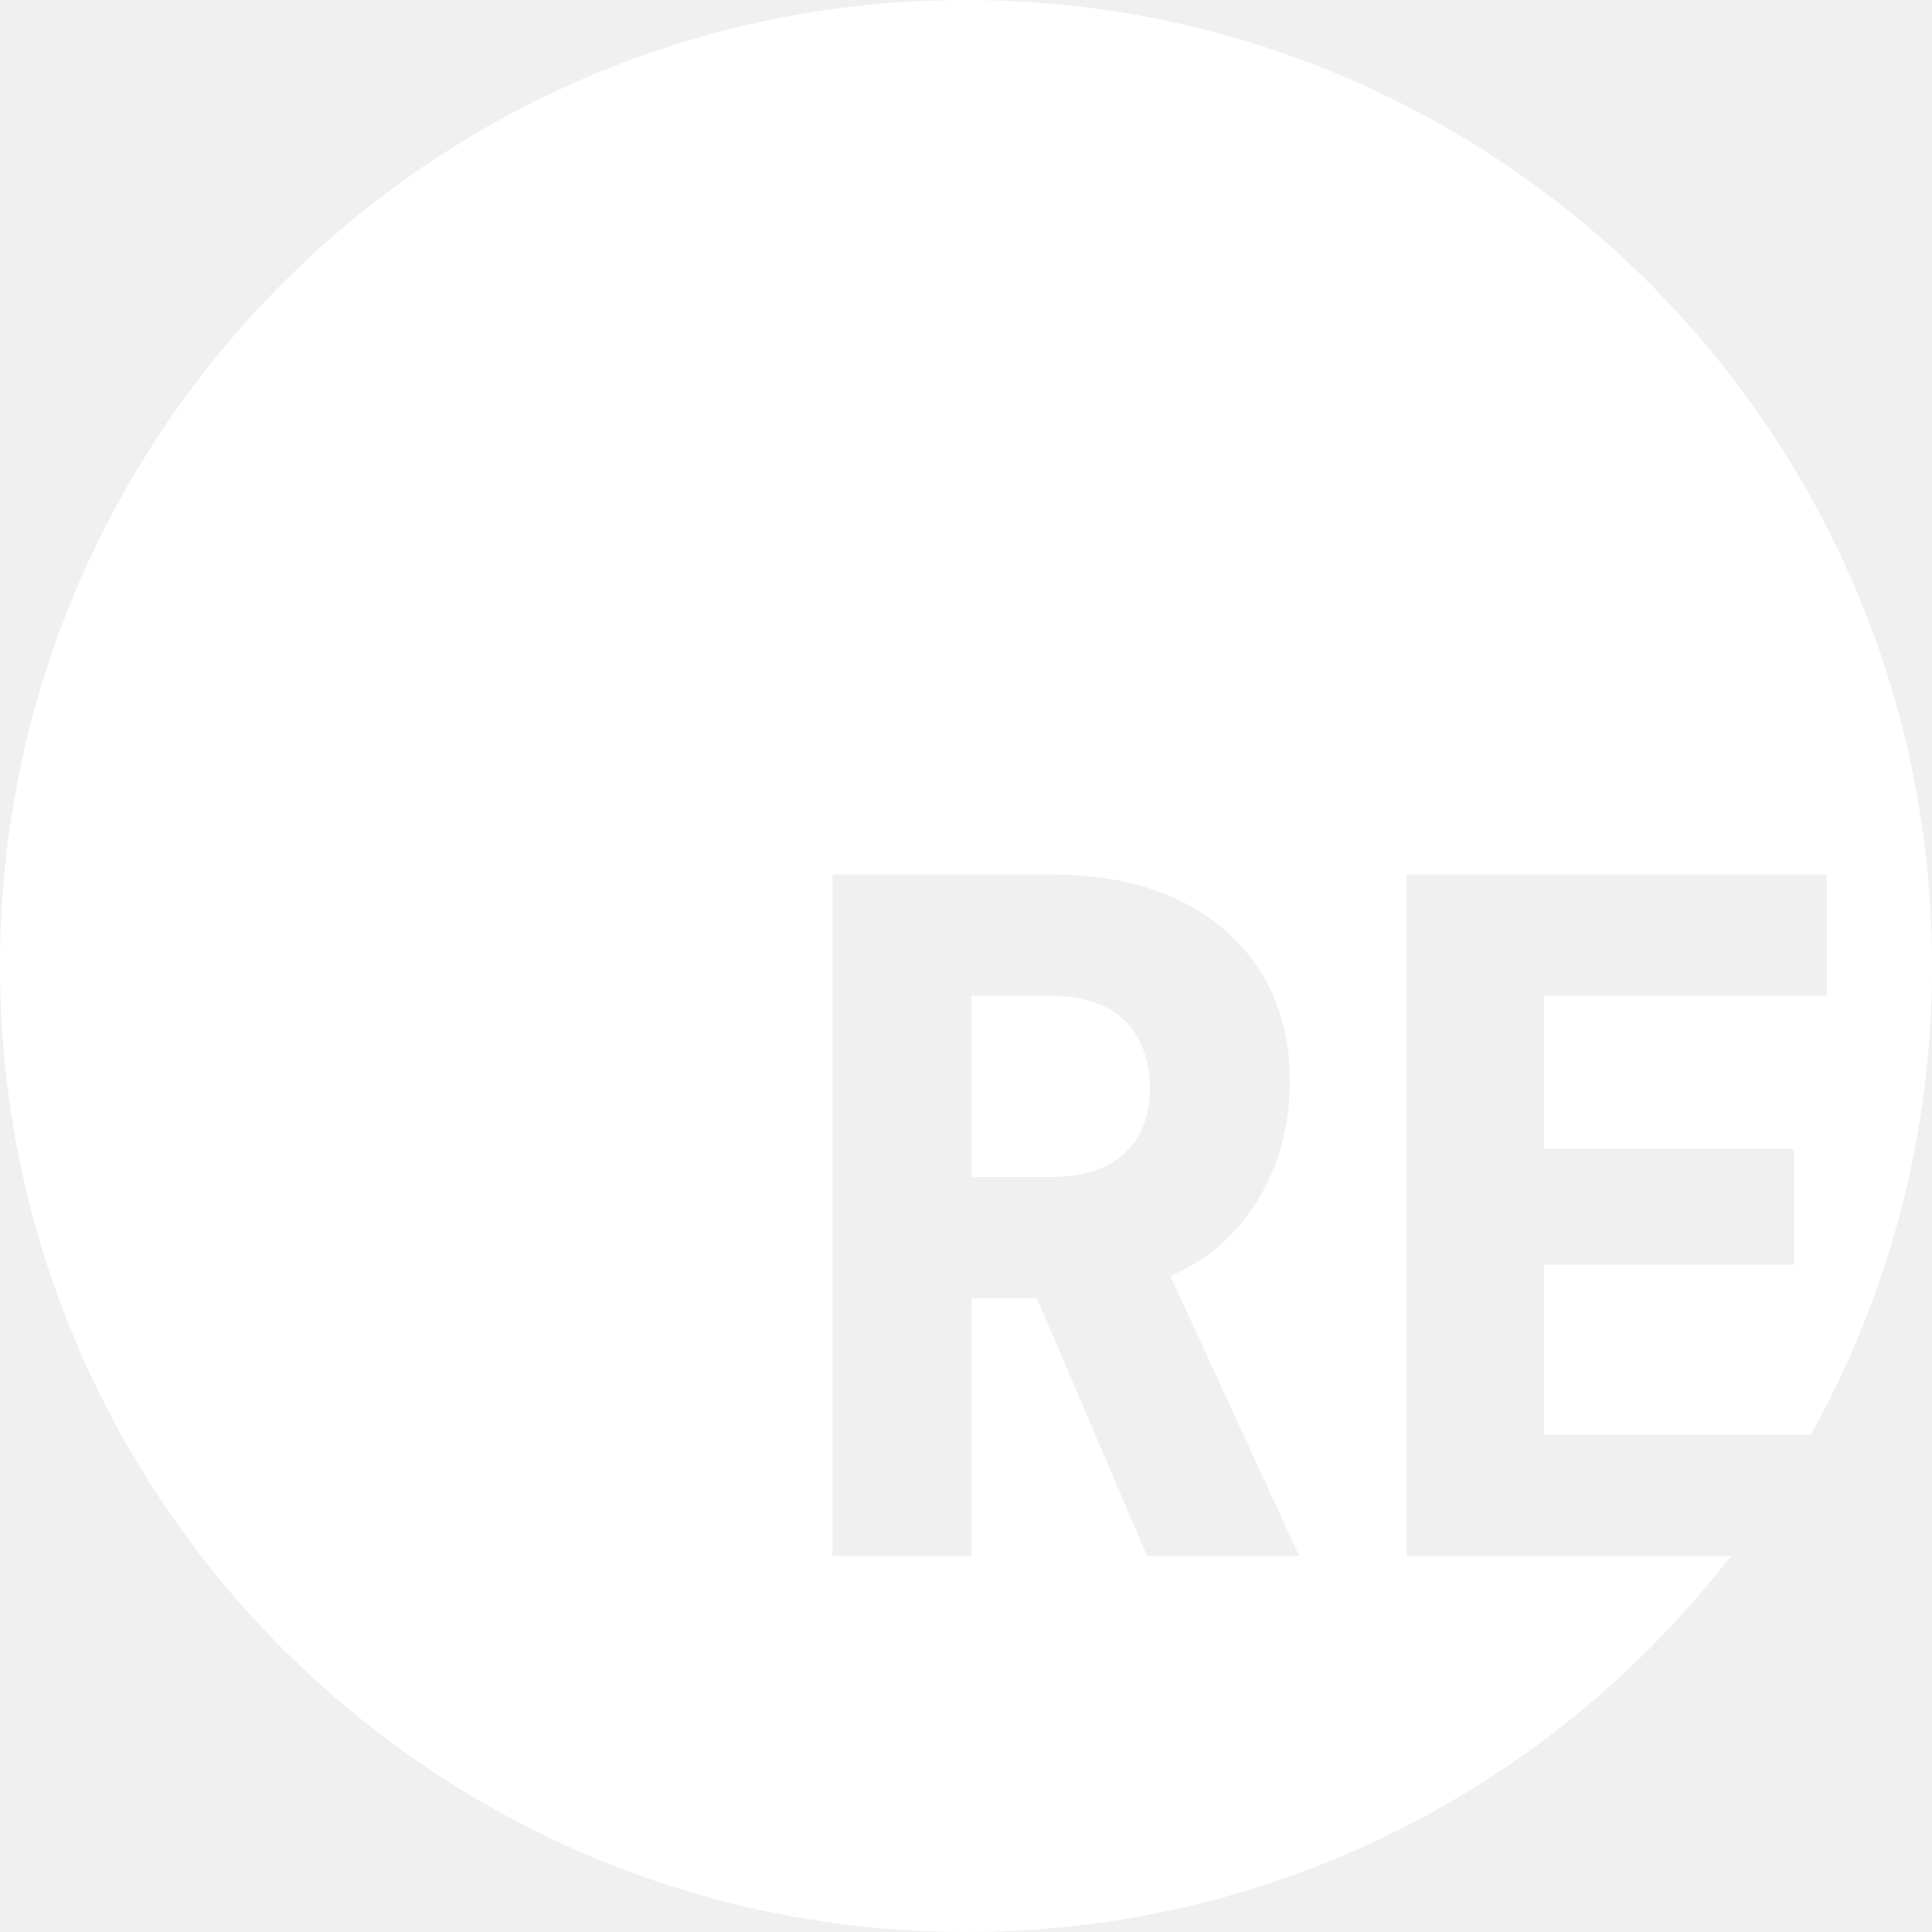
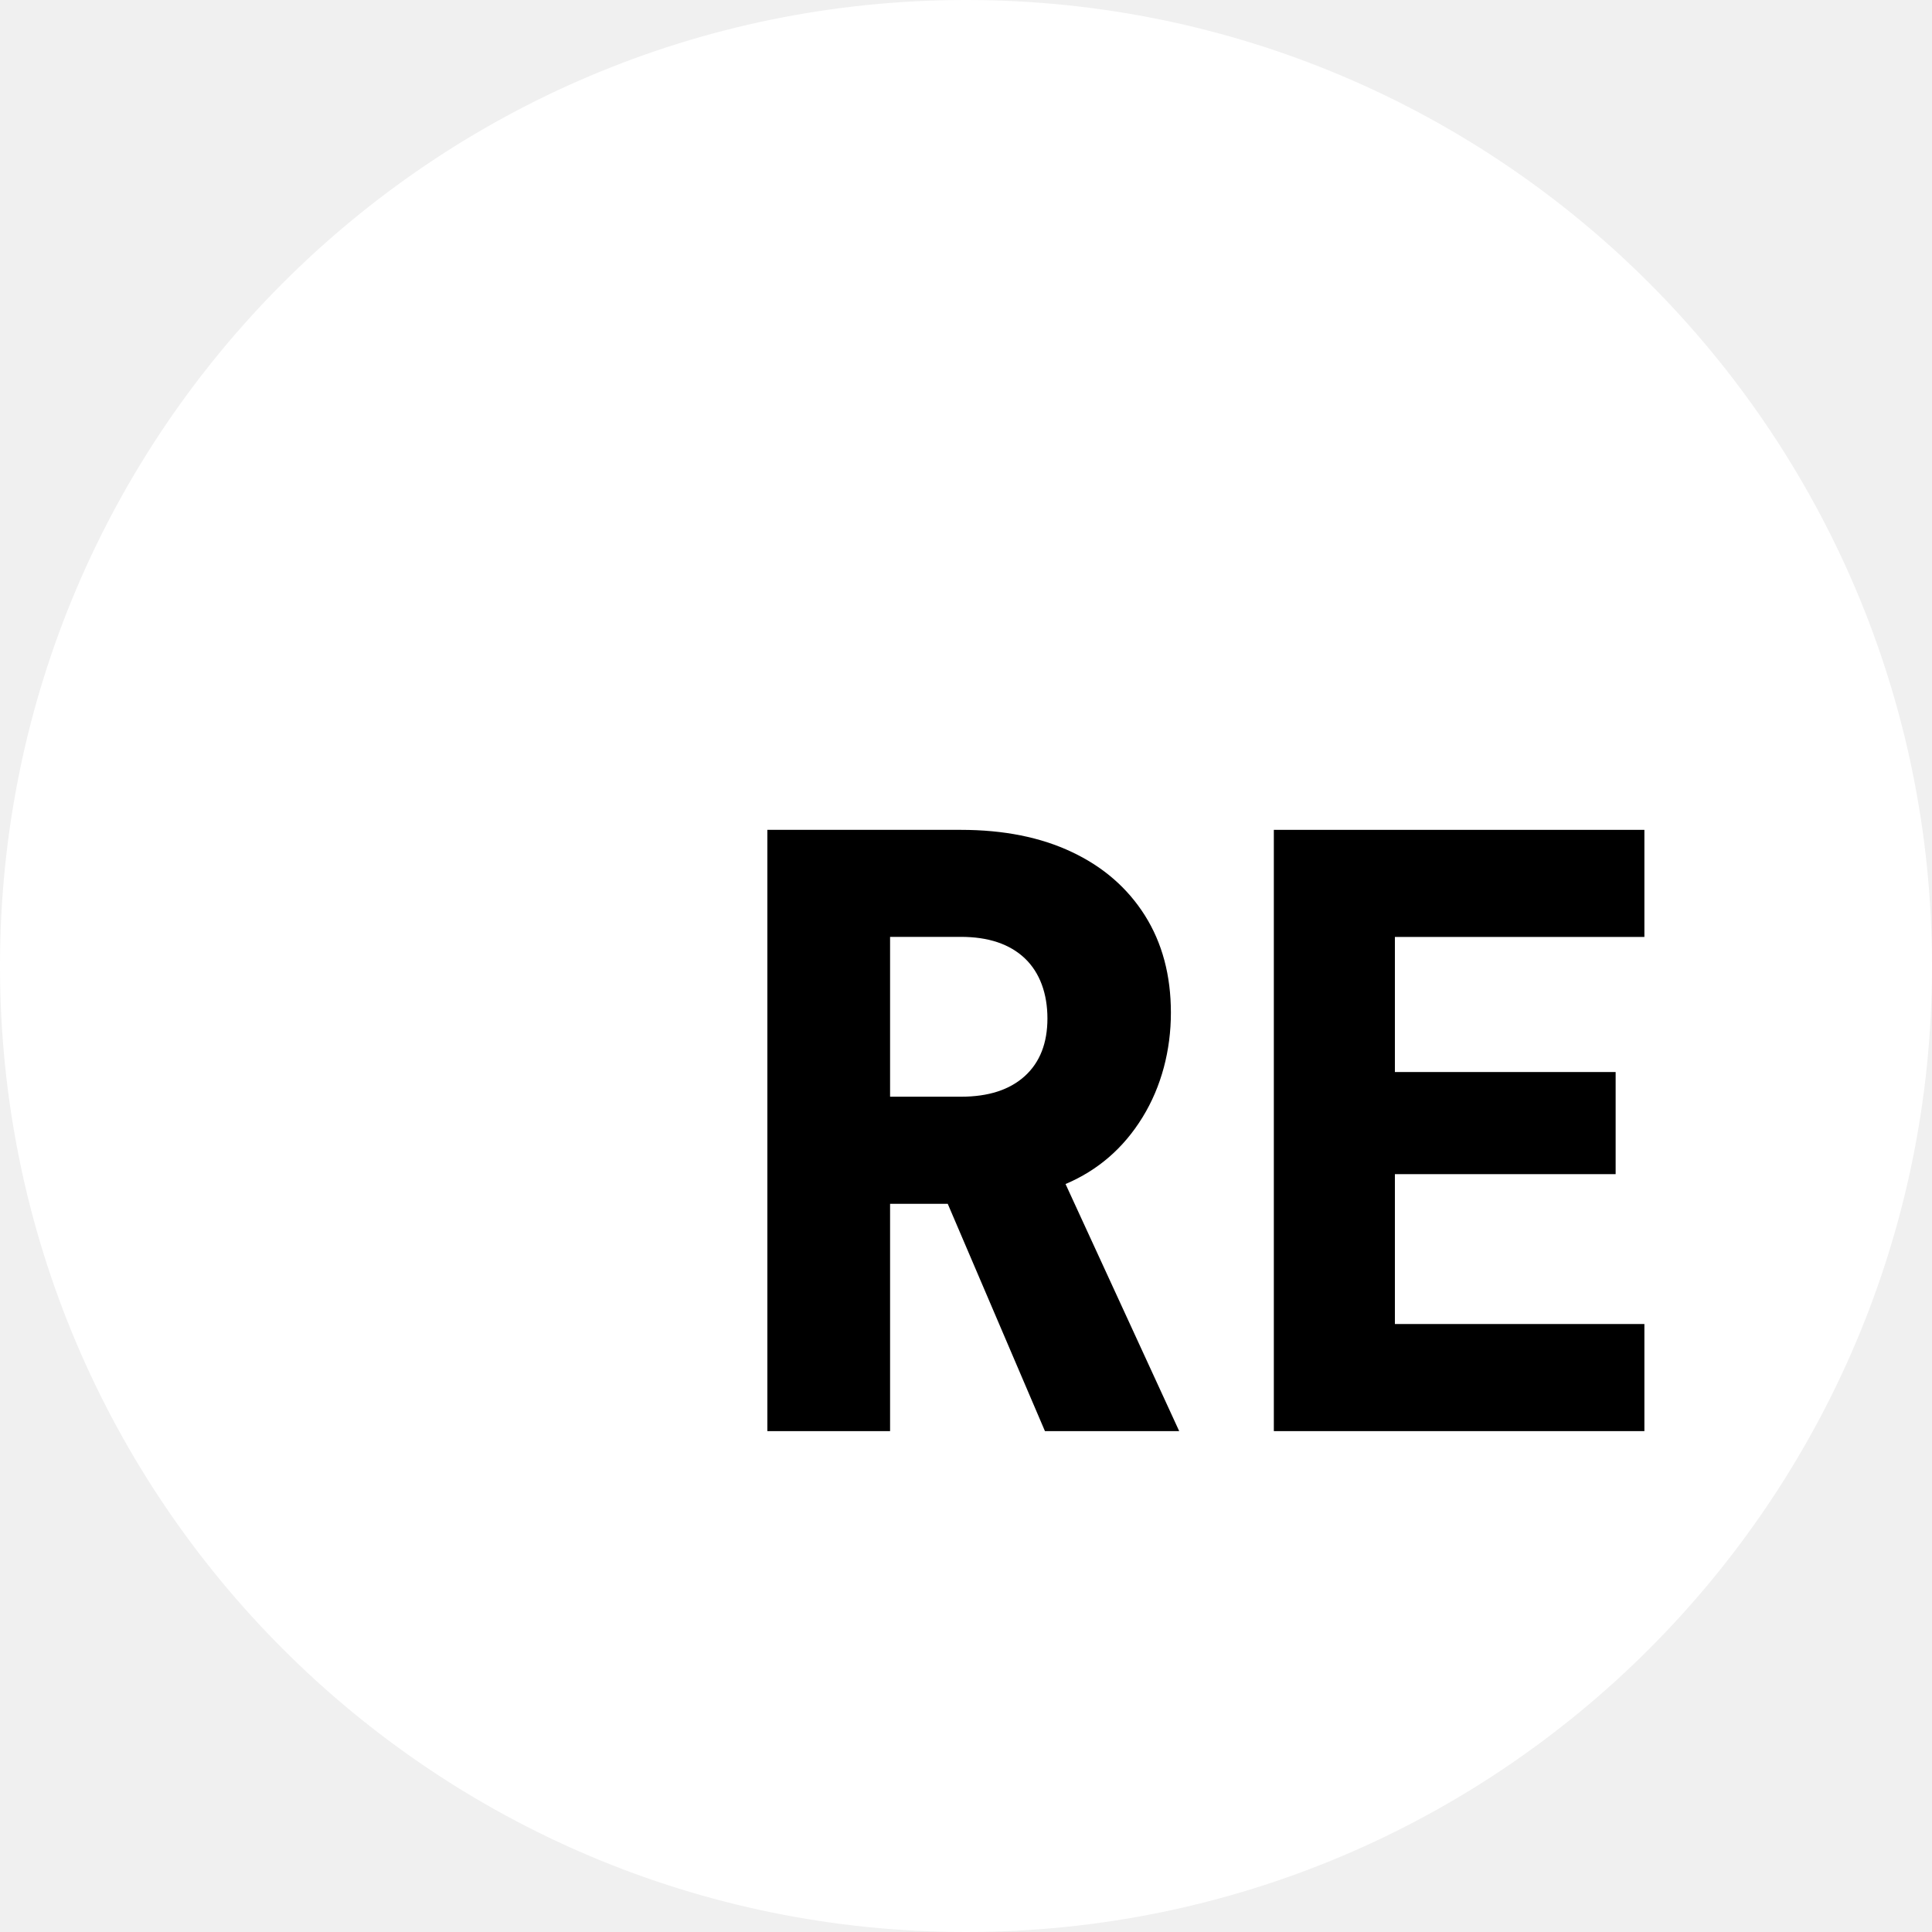
<svg xmlns="http://www.w3.org/2000/svg" id="Capa_1" data-name="Capa 1" viewBox="0 0 256 256">
  <defs>
    <style>
      .cls-1 {
        fill: #fff;
      }
    </style>
  </defs>
-   <path class="cls-1" d="M139.37,131.95h-10.64v24h10.64c4.12,0,7.32-1.03,9.59-3.09,2.27-2.06,3.4-4.95,3.4-8.66s-1.13-6.89-3.4-9.03c-2.27-2.14-5.46-3.22-9.59-3.22Z" />
-   <path class="cls-1" d="M186.38,206.17V115.87h55.67v16.08h-37.48v20.29h33.15v15.34h-33.15v22.51h35.39c10.22-18.39,16.05-39.56,16.05-62.09C256,57.31,198.69,0,128,0S0,57.31,0,128s57.31,128,128,128c41.26,0,77.95-19.52,101.35-49.83h-42.98Zm-34.39,0l-14.6-34.14h-8.66v34.14h-18.43V115.87h29.07c6.43,0,12,1.11,16.7,3.34,4.7,2.23,8.35,5.4,10.95,9.53,2.6,4.12,3.9,8.99,3.9,14.6s-1.42,11.09-4.27,15.71c-2.85,4.62-6.7,7.96-11.57,10.02l17.07,37.11h-20.16Z" />
+   <circle class="cls-1" cx="128" cy="128" r="128" />
+   <g>
+     <path d="M101.68,189.62V109.96h25.64c5.67,0,10.58,.98,14.73,2.95,4.15,1.96,7.37,4.77,9.66,8.4,2.29,3.64,3.44,7.93,3.44,12.88s-1.25,9.79-3.76,13.86c-2.51,4.08-5.91,7.02-10.2,8.84l15.06,32.74h-17.79l-12.88-30.12h-7.64v30.12h-16.26Zm16.26-44.3h9.39c3.64,0,6.45-.91,8.46-2.73,2-1.82,3-4.37,3-7.64s-1-6.07-3-7.97c-2-1.89-4.82-2.84-8.46-2.84h-9.39v21.17Z" />
+     <path d="M168.79,189.62V109.96h49.1v14.19h-33.06v17.9h29.25v13.53h-29.25v19.86h33.06v14.19h-49.1Z" />
+   </g>
</svg>
